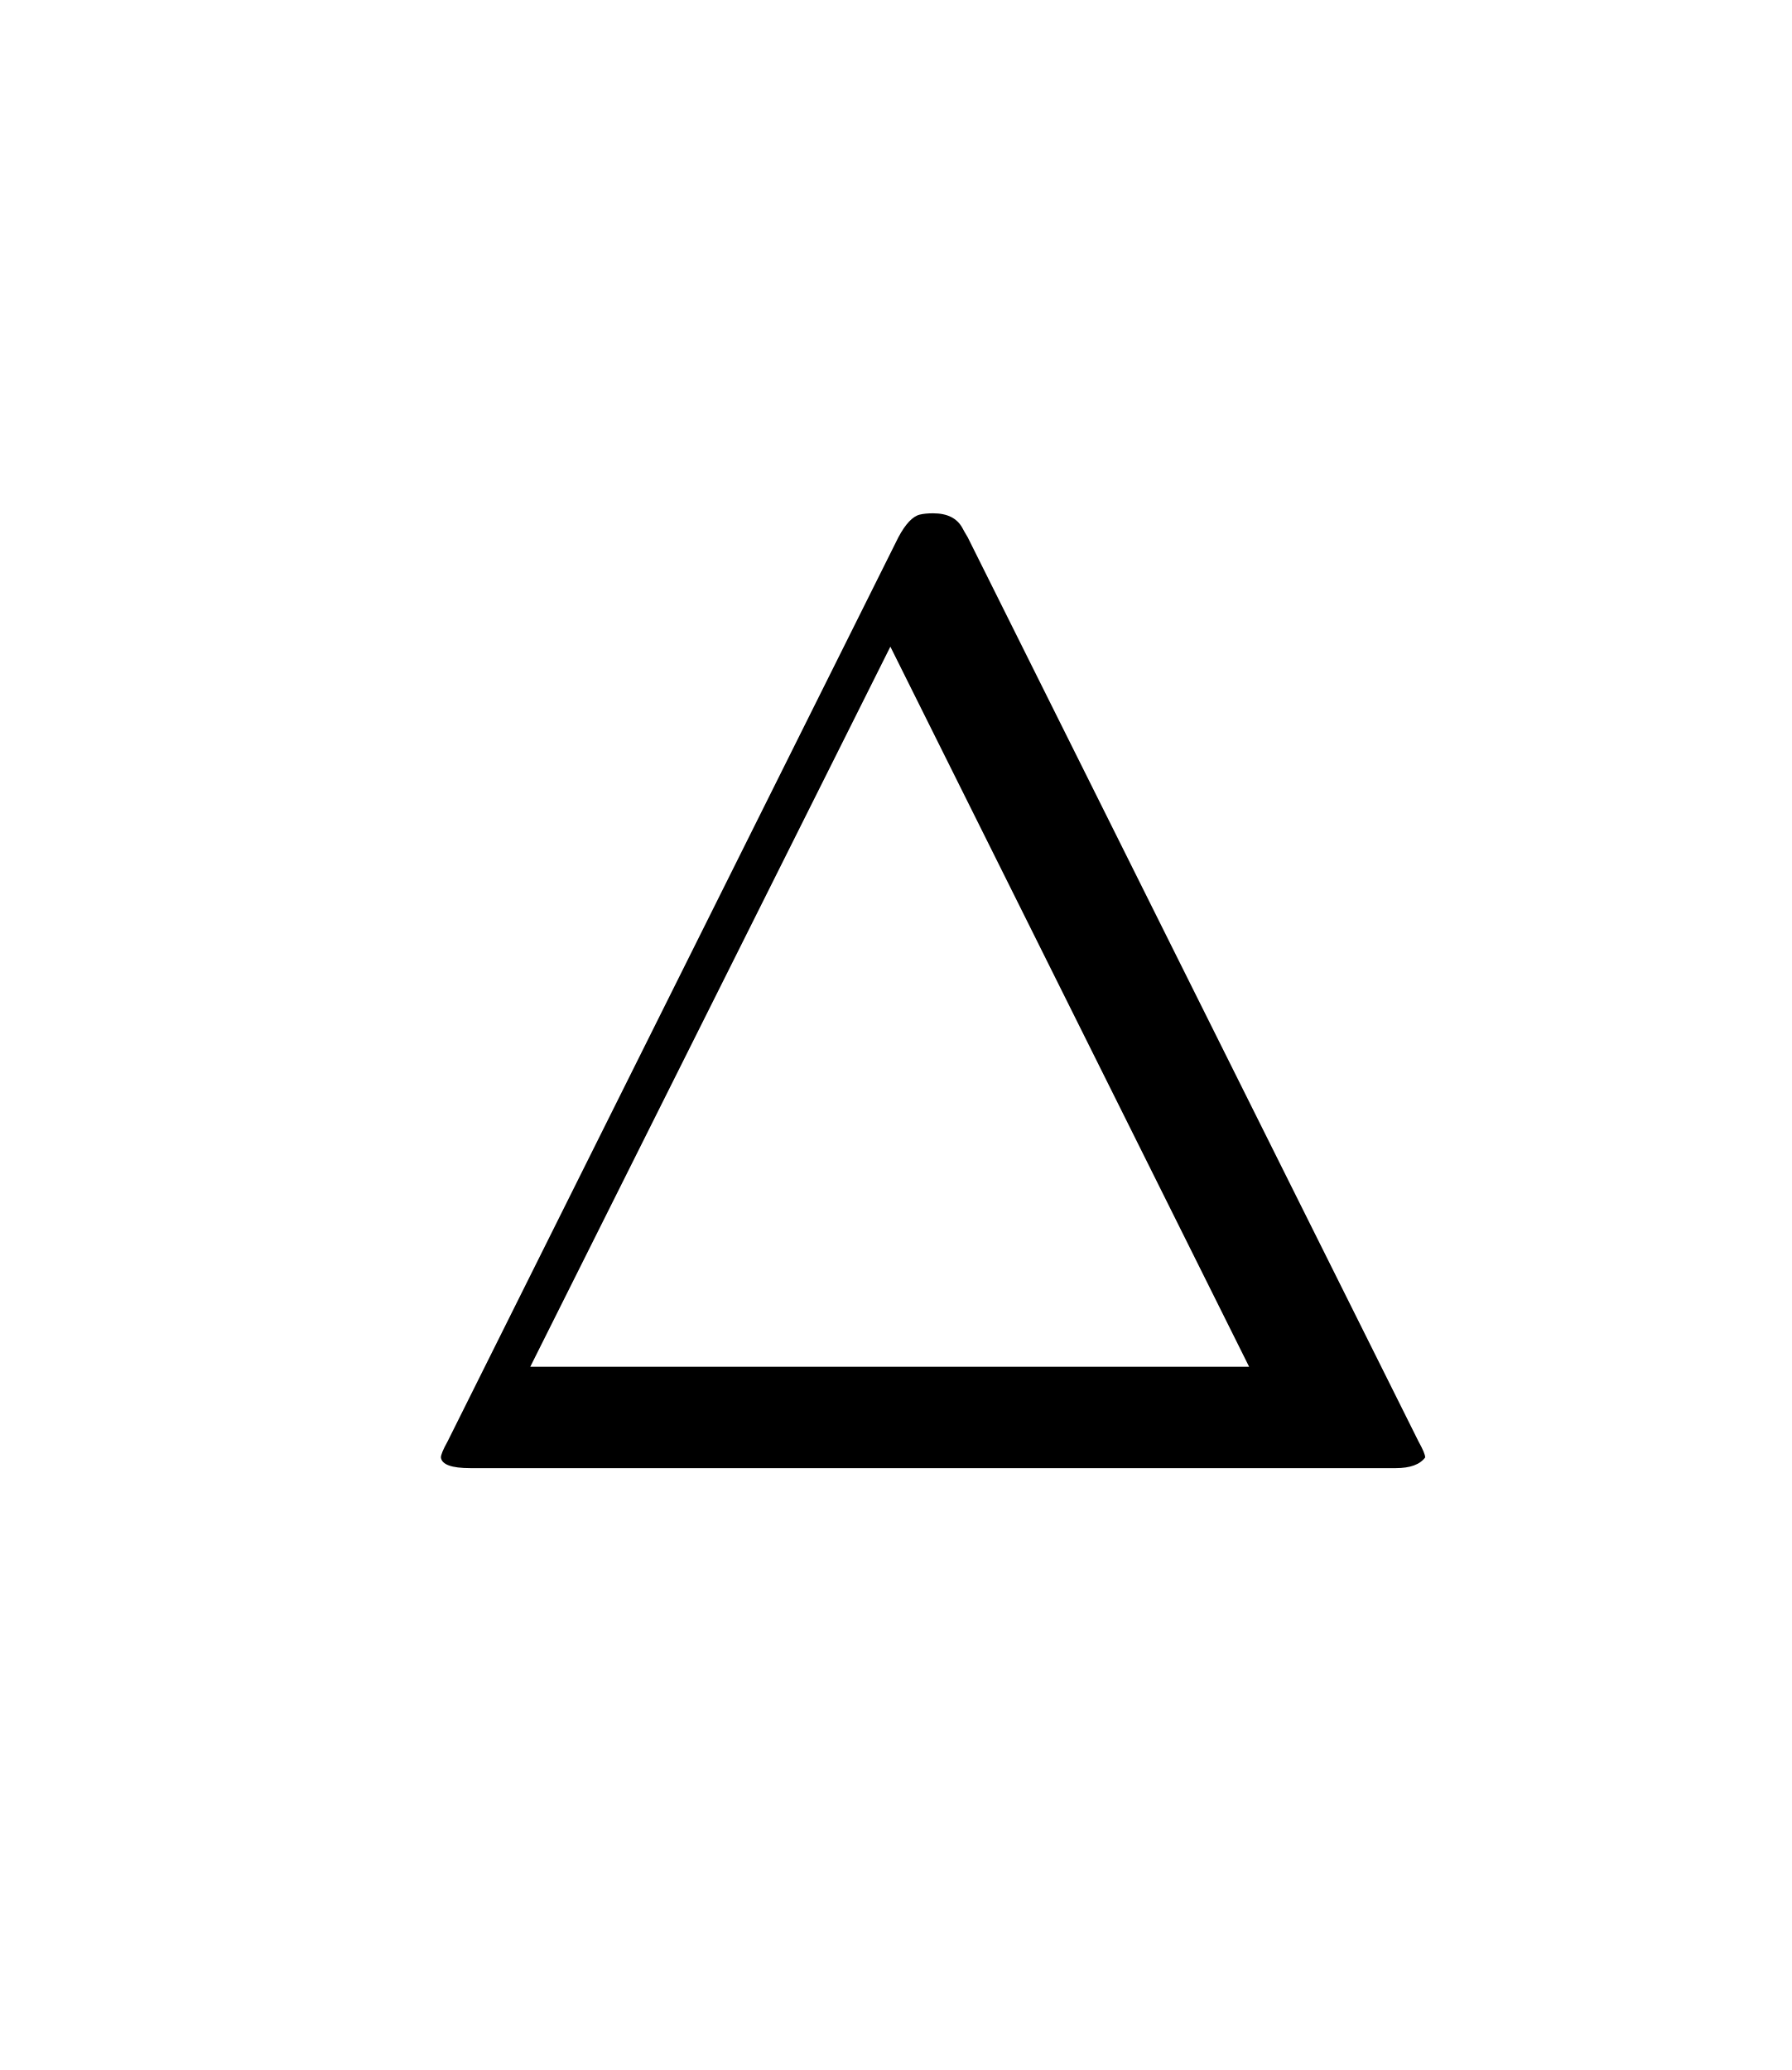
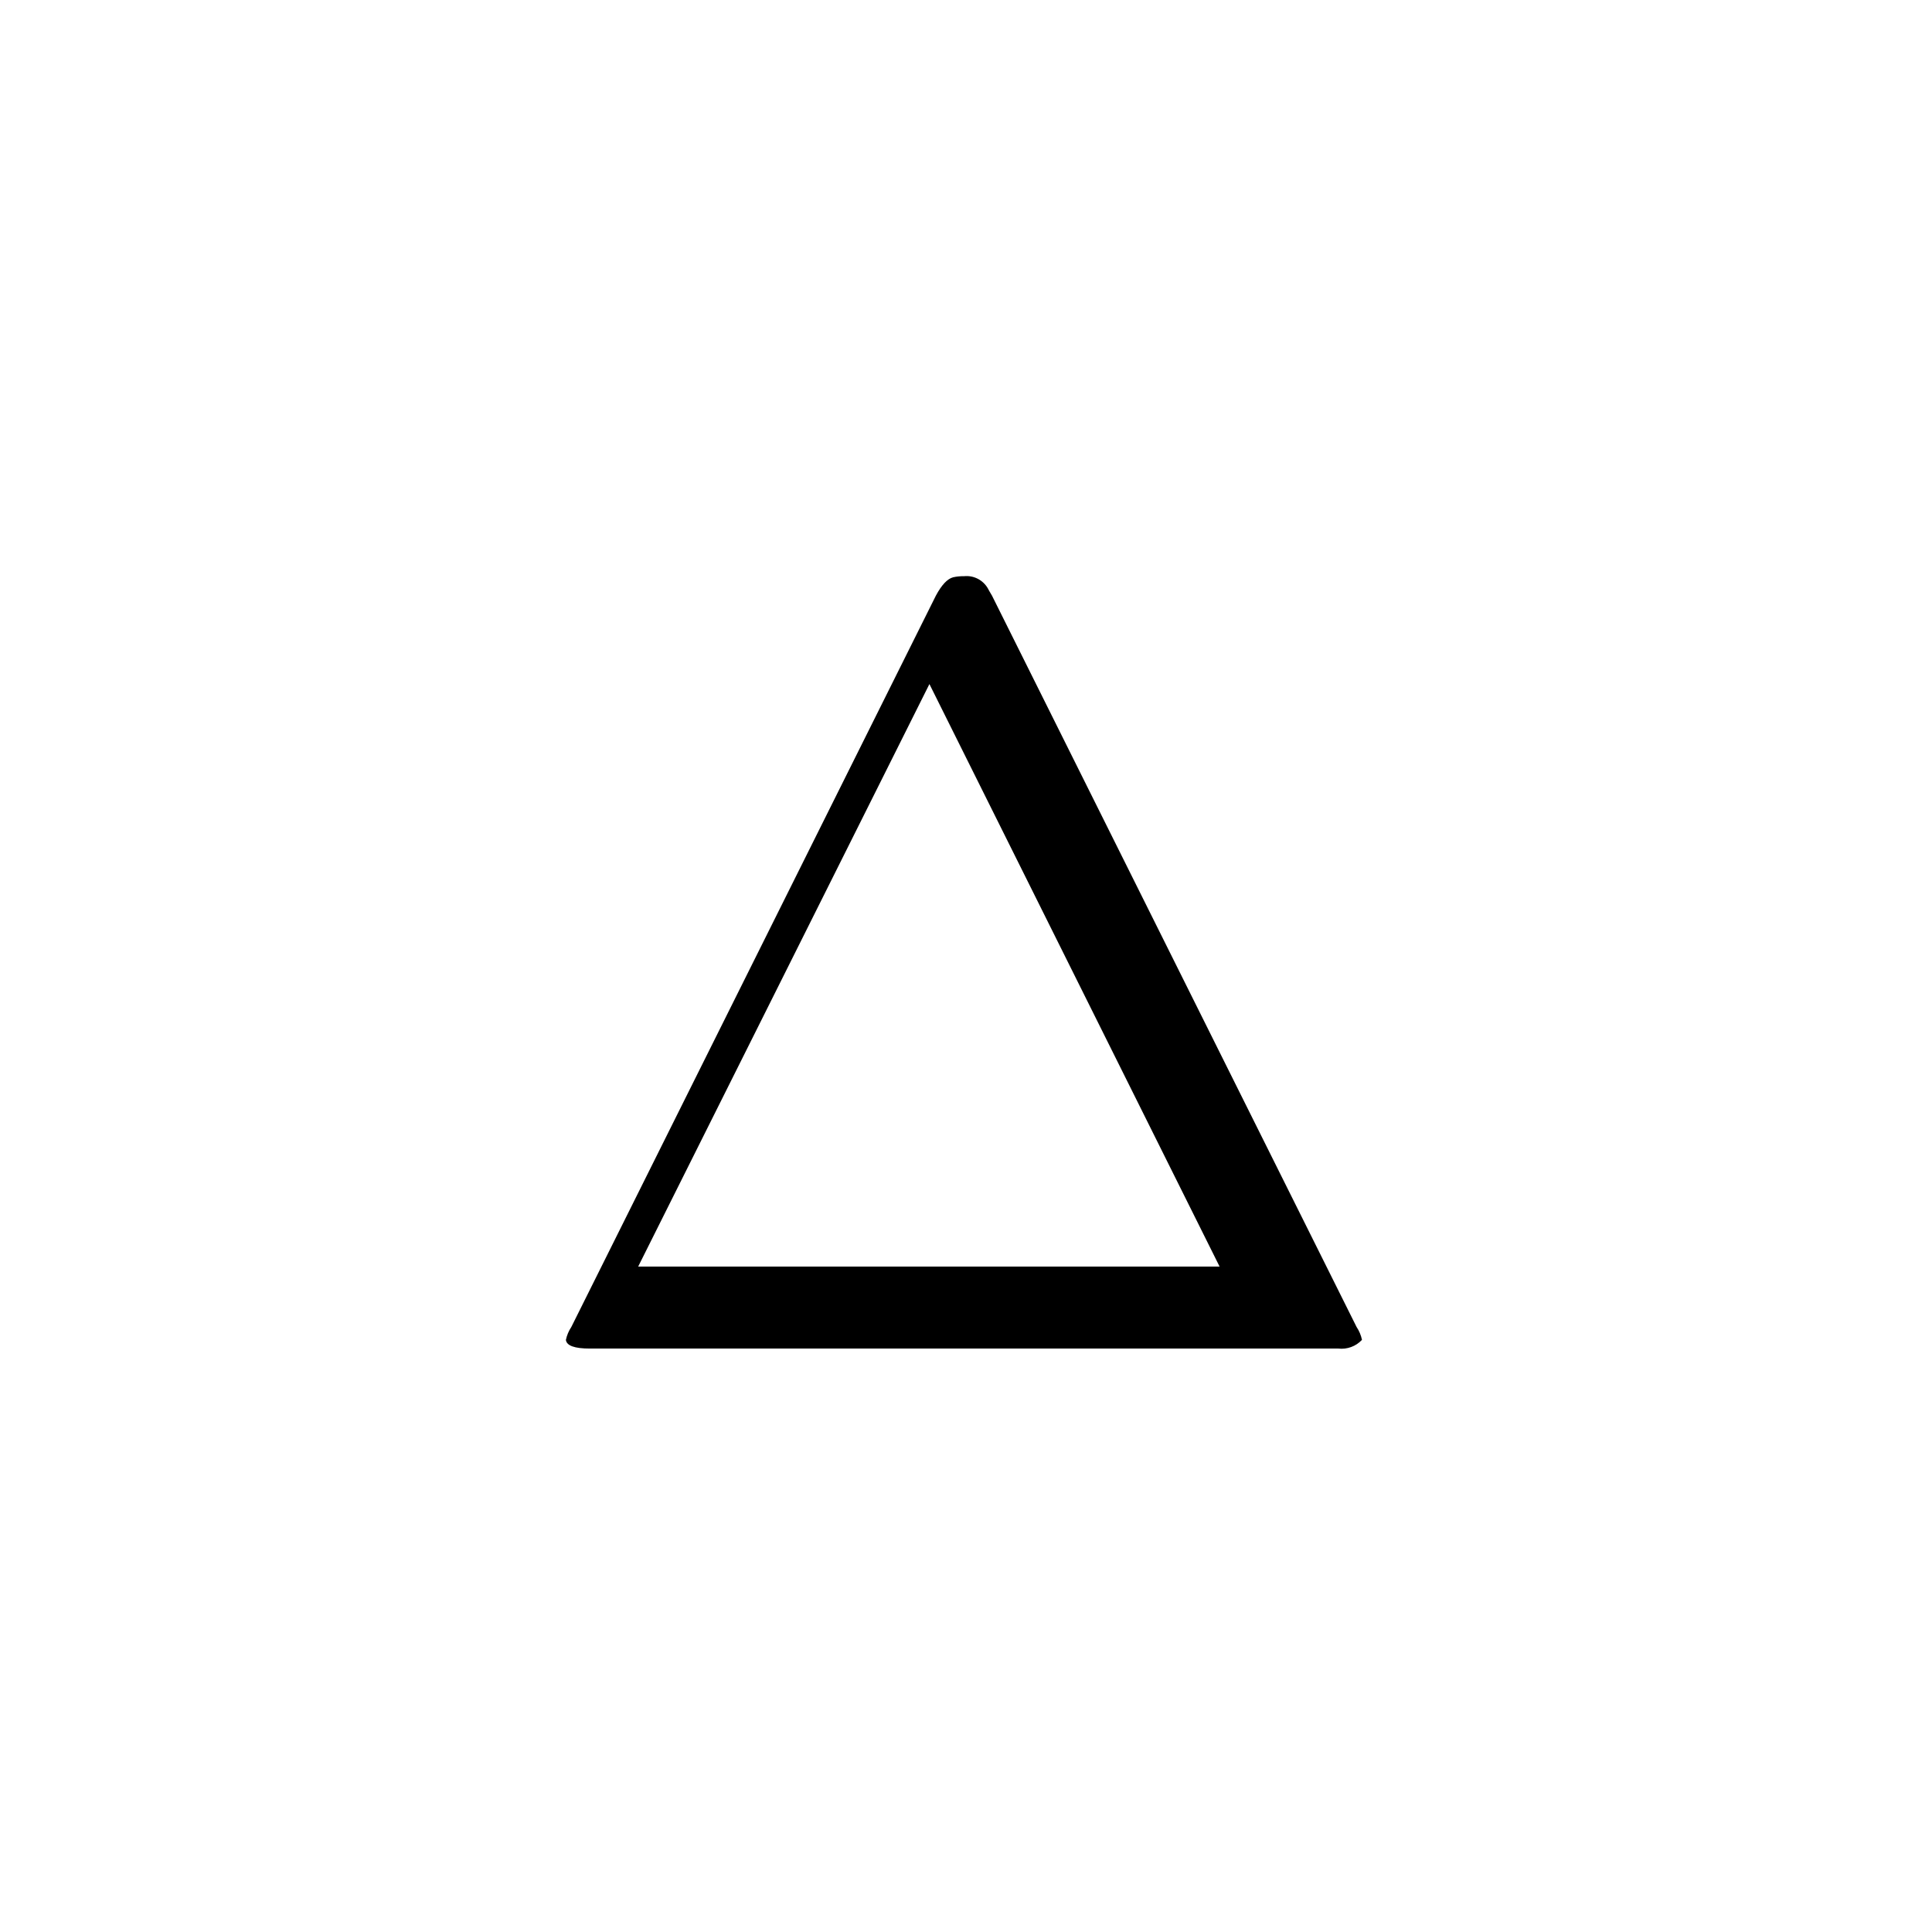
- <svg xmlns="http://www.w3.org/2000/svg" version="1.1" width="90" height="104">
-   <defs>
-     <clipPath id="ntPpSyLRBnwh">
-       <path fill="none" stroke="none" d=" M 0 0 L 90 0 L 90 104 L 0 104 L 0 0 Z" />
-     </clipPath>
-   </defs>
-   <g transform="scale(1,1)" clip-path="url(#ntPpSyLRBnwh)">
-     <g transform="translate(-136,-56)">
-       <g transform="scale(67,67)">
-         <g transform="translate(2.313433,1.936731)">
-           <path fill="rgb(0,0,0)" stroke="none" paint-order="stroke fill markers" d=" M 0.442 -0.698 L 0.78 -0.02 Q 0.785 -0.011 0.785 -0.008 Q 0.779 0 0.763 0 L 0.069 0 Q 0.048 0 0.047 -0.008 Q 0.047 -0.011 0.052 -0.02 L 0.39 -0.698 Q 0.398 -0.713 0.406 -0.715 Q 0.41 -0.716 0.416 -0.716 Q 0.432 -0.716 0.438 -0.705 Q 0.439 -0.703 0.442 -0.698 M 0.384 -0.616 L 0.114 -0.076 L 0.653 -0.076 L 0.384 -0.616 Z" />
-         </g>
+ <svg xmlns="http://www.w3.org/2000/svg" id="_28D" data-name="28D" width="120" height="120" viewBox="0 0 120 120">
+   <path id="Path_71" data-name="Path 71" d="M120,0H0V120H120Z" fill="none" />
+   <g id="Group_994" data-name="Group 994" transform="translate(-123 -46)">
+     <g id="Group_929" data-name="Group 929">
+       <g id="Group_928" data-name="Group 928" transform="translate(155 129.761)">
+         <path id="Path_630" data-name="Path 630" d="M29.614-46.766,52.26-1.34a2.274,2.274,0,0,1,.335.8A1.74,1.74,0,0,1,51.121,0H4.623Q3.216,0,3.149-.536a2.274,2.274,0,0,1,.335-.8L26.13-46.766q.536-1,1.072-1.139a2.819,2.819,0,0,1,.67-.067,1.528,1.528,0,0,1,1.474.737q.067.134.268.469m-3.886,5.494L7.638-5.092H43.751Z" />
      </g>
    </g>
  </g>
</svg>
